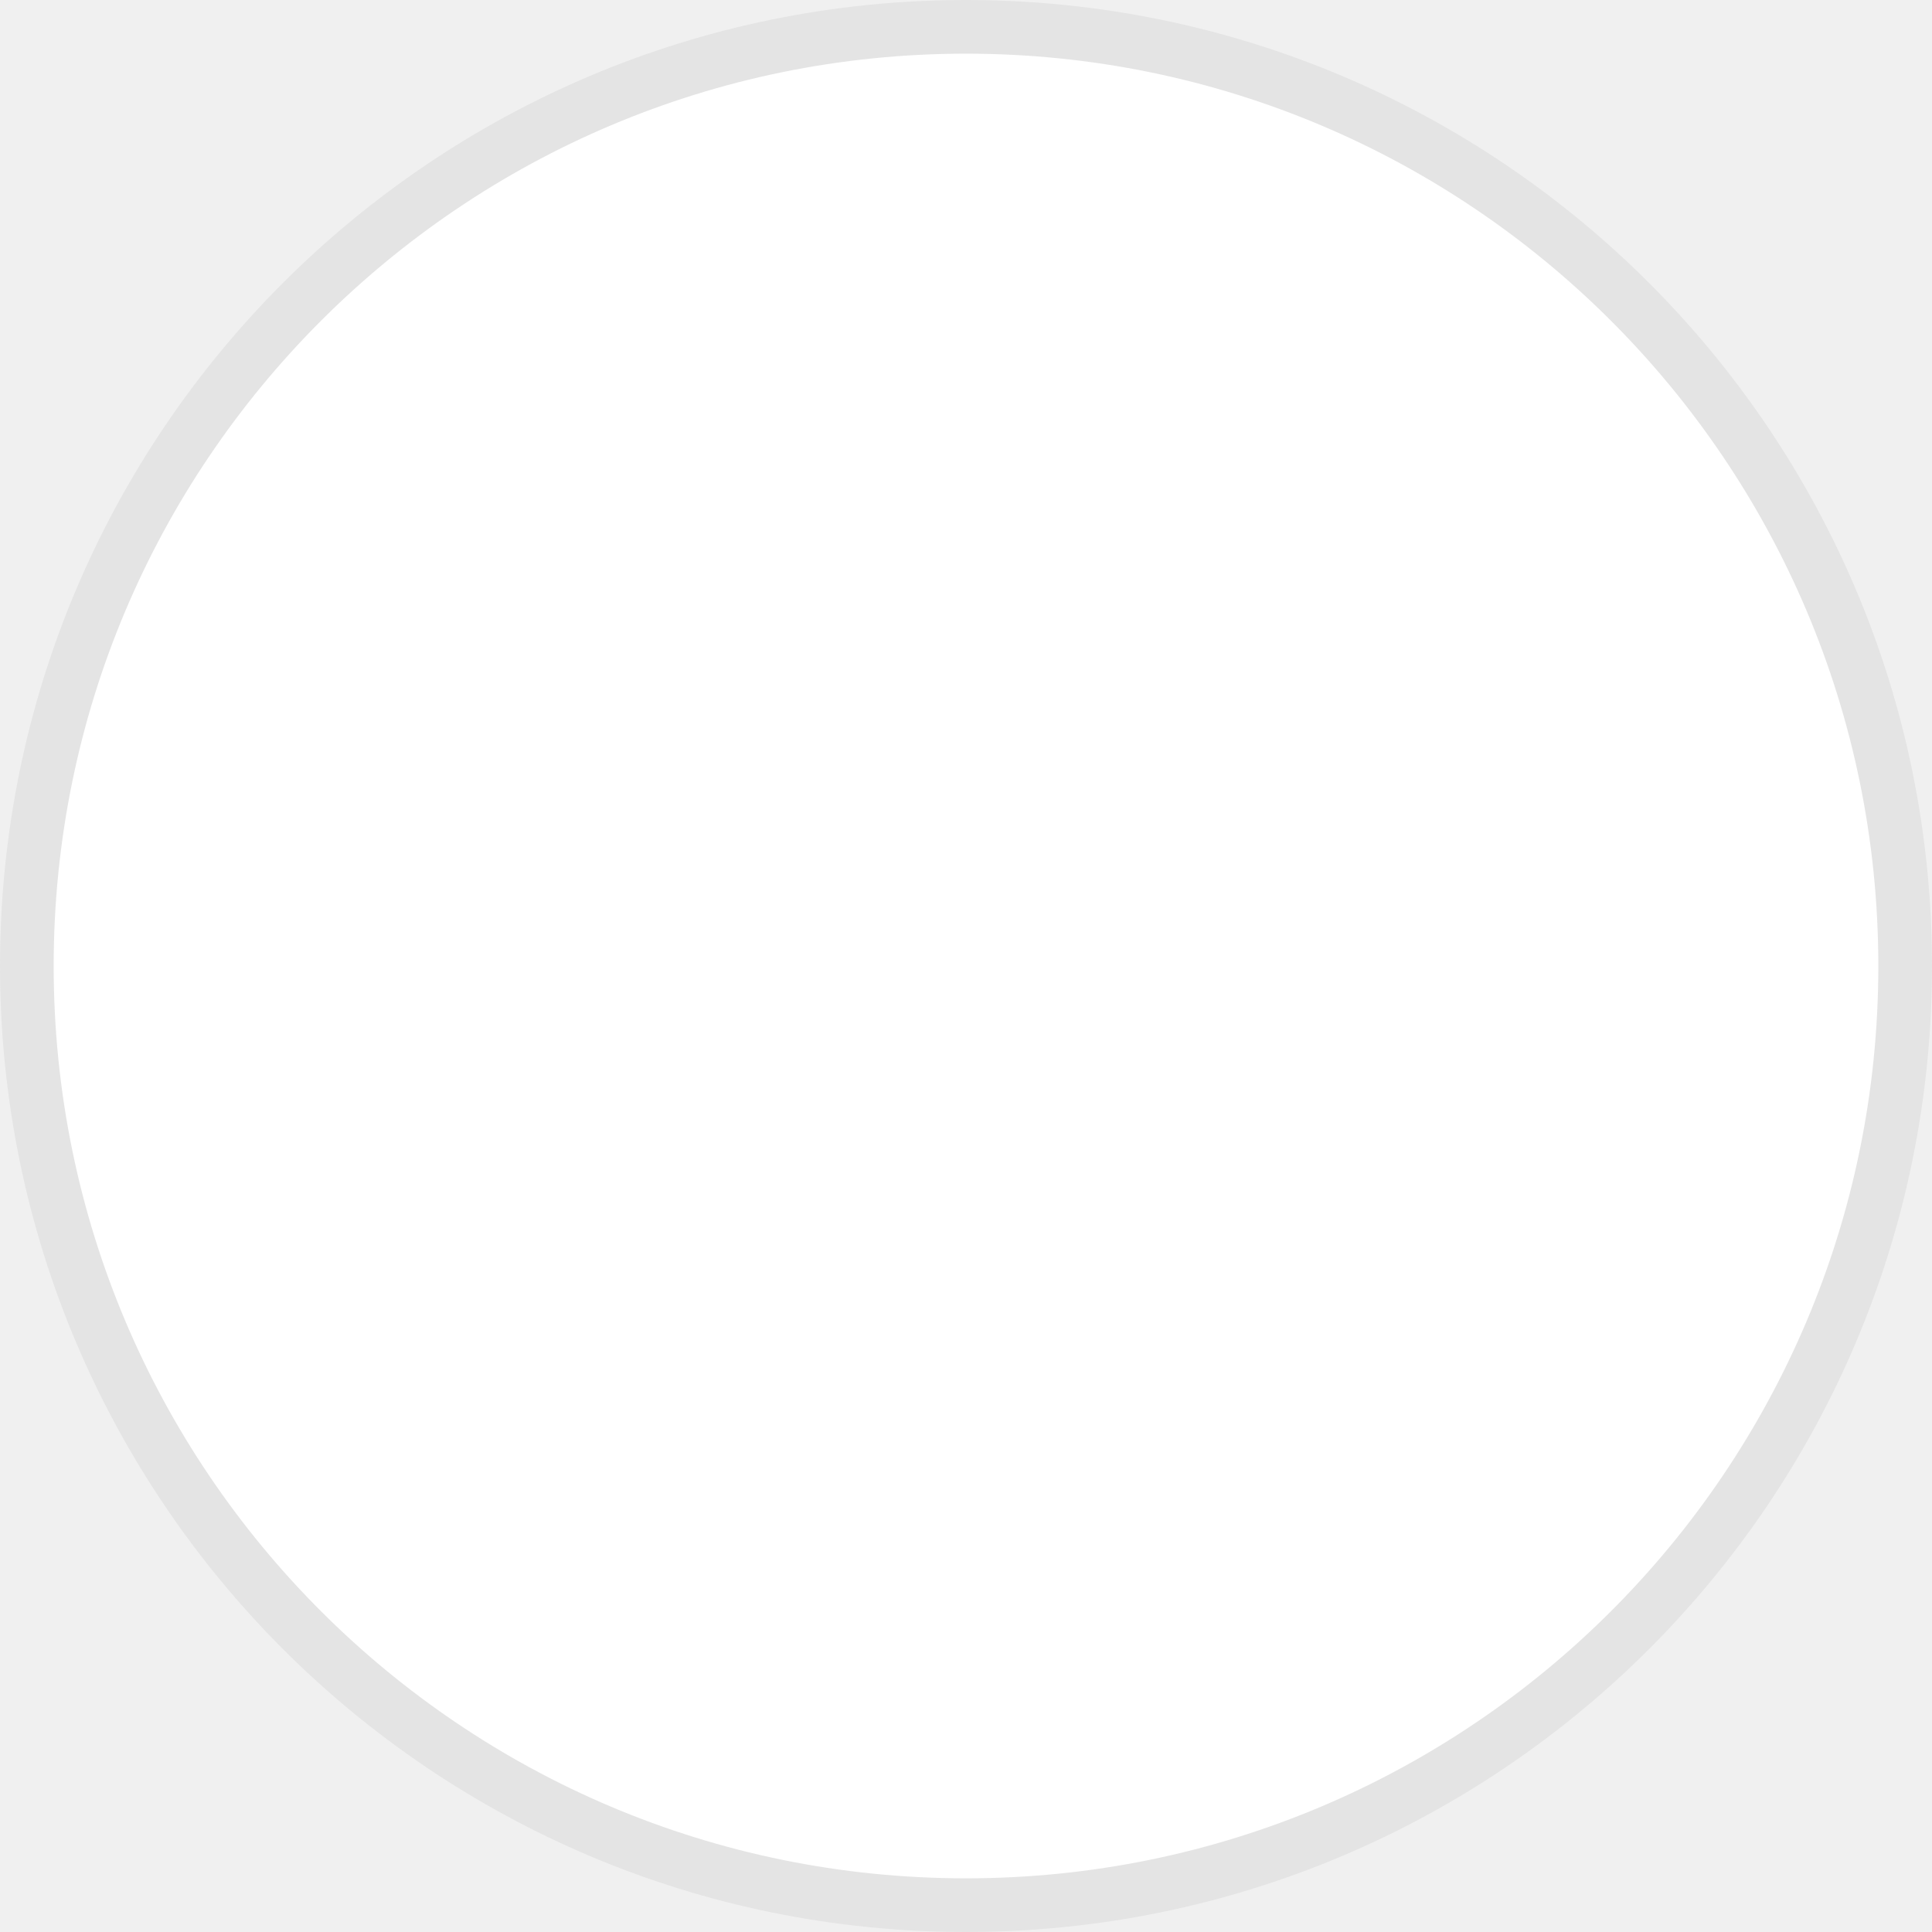
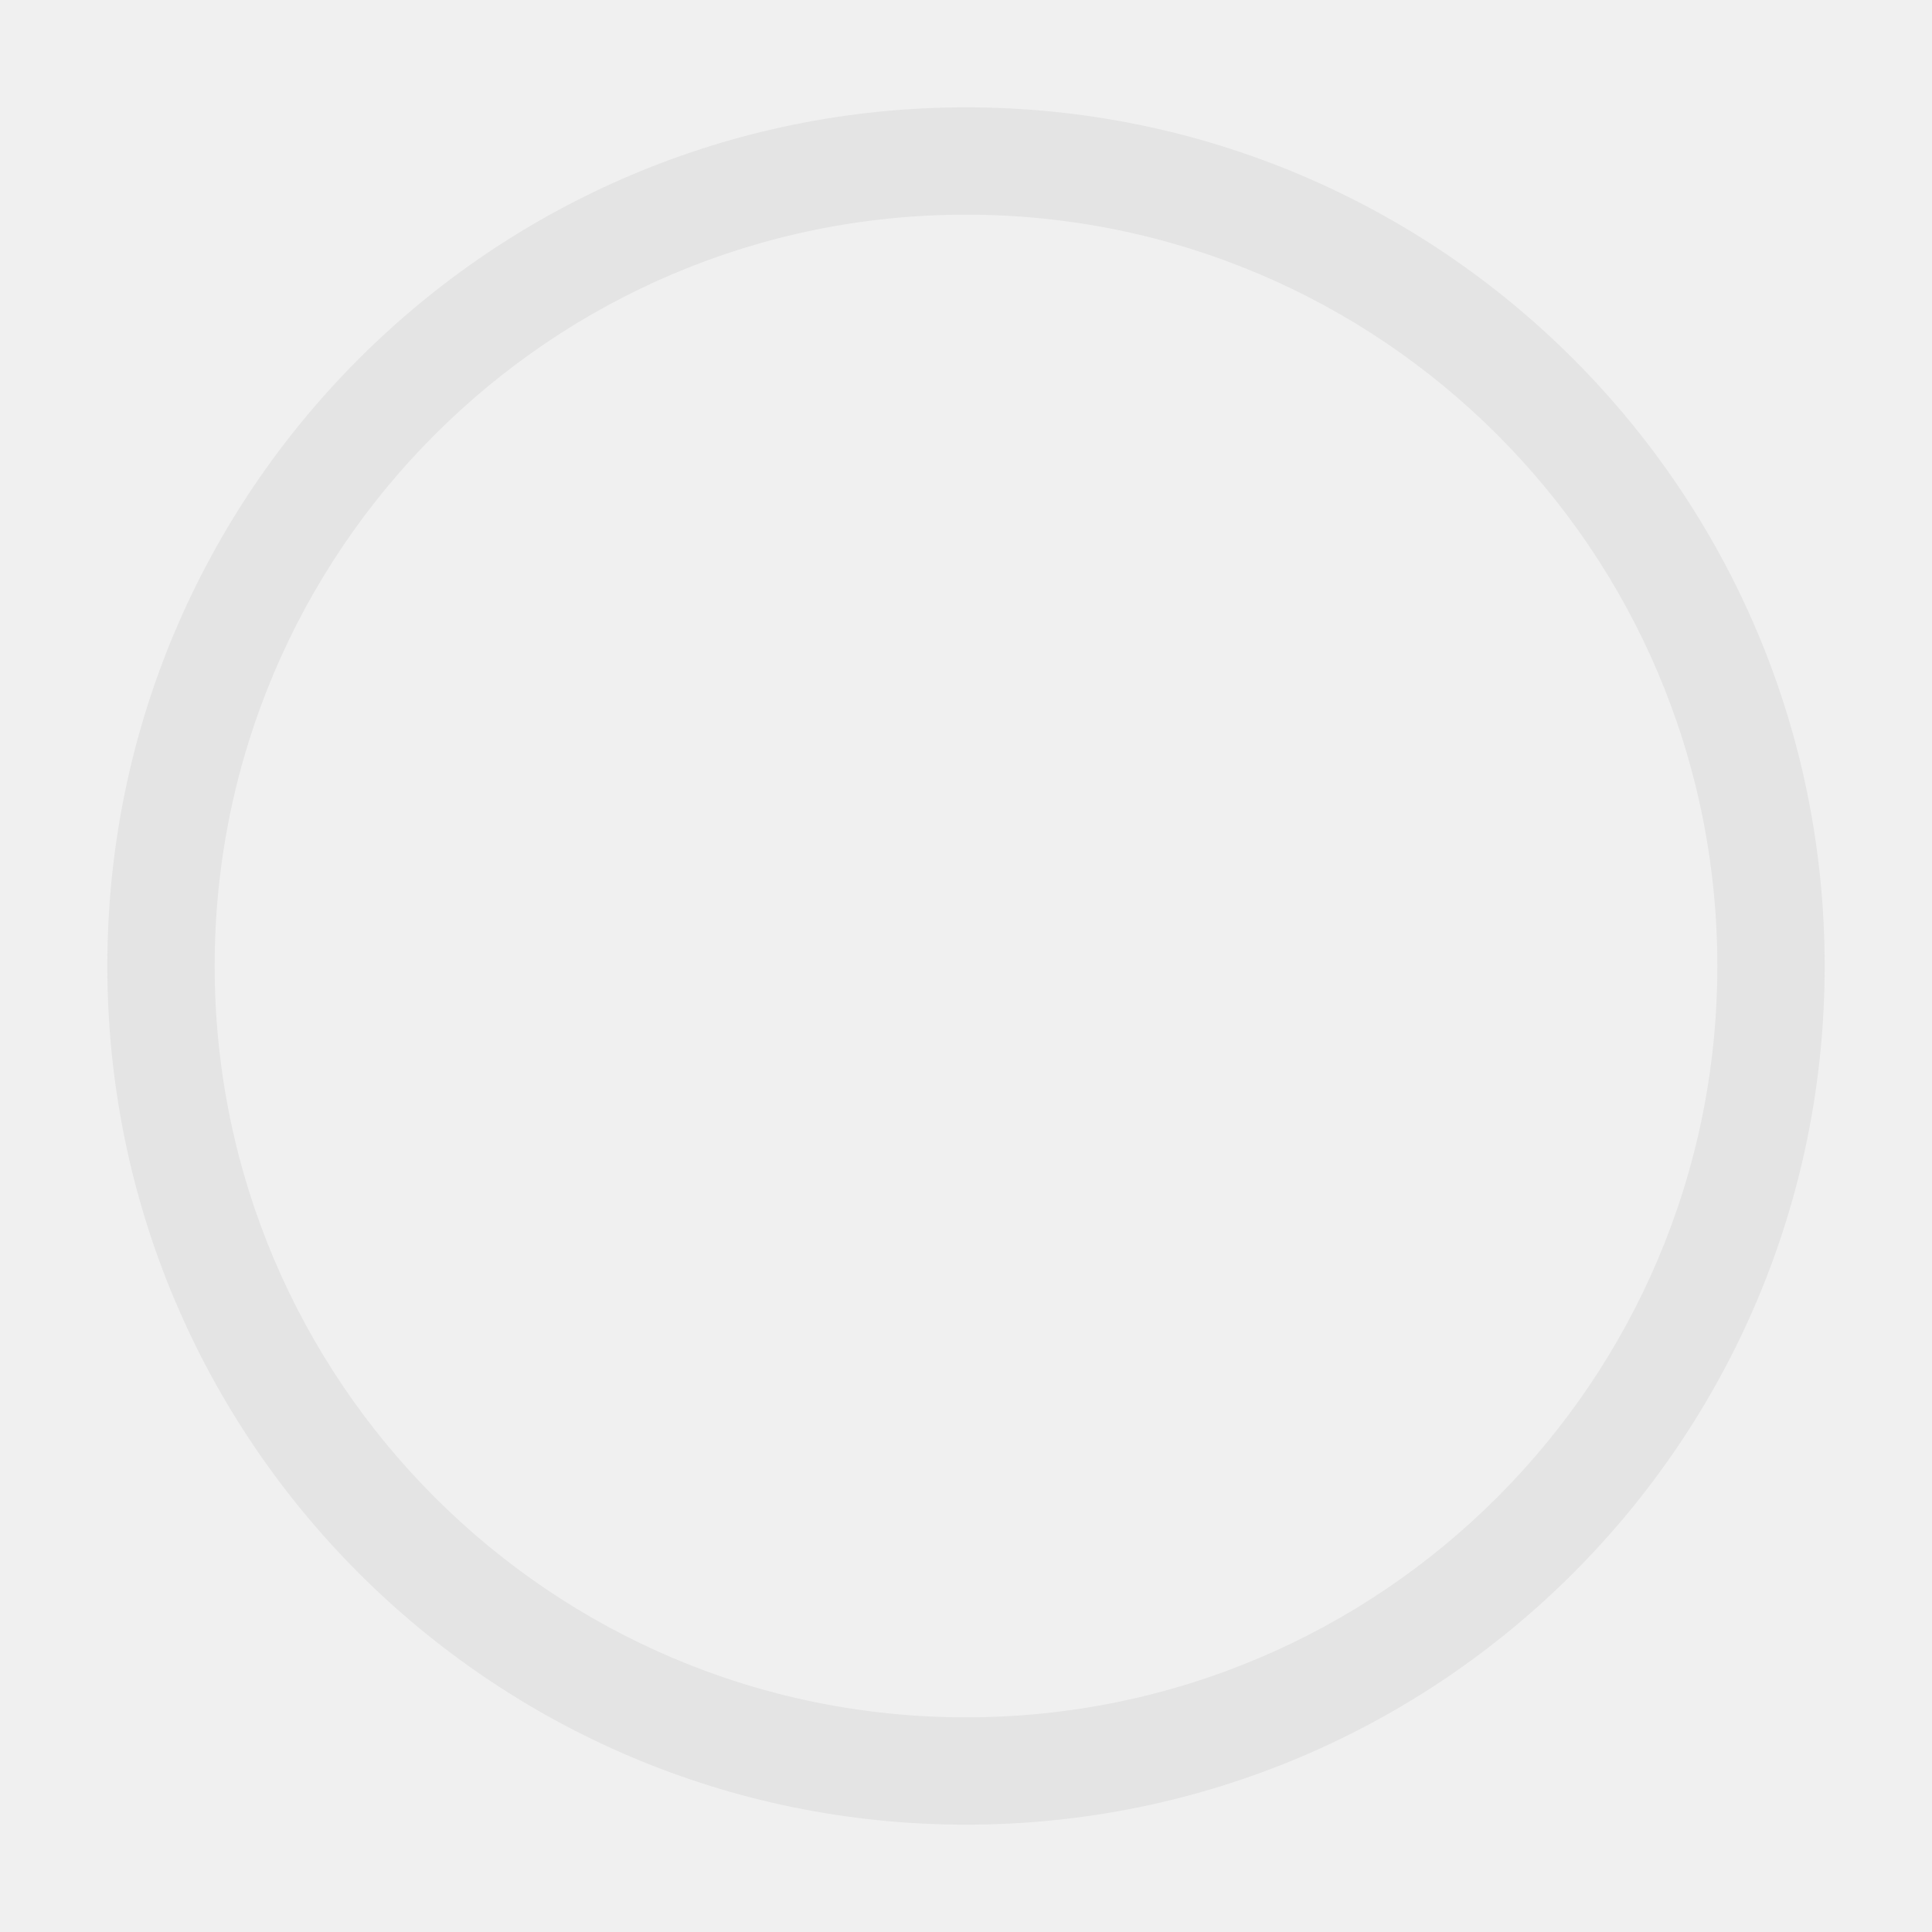
<svg xmlns="http://www.w3.org/2000/svg" width="36px" height="36px" viewBox="0 0 36 36" version="1.1">
-   <g id="Page-1" stroke="none" stroke-width="1" fill="none" fill-rule="evenodd">
-     <g id="icon-step-done" fill="#FFFFFF" stroke="#E4E4E4">
-       <circle id="Oval" cx="18" cy="18" r="17.5" />
-     </g>
+   <g id="icon-uncheck" stroke="none" stroke-width="1" fill="none" fill-rule="evenodd">
+     <path d="M18,2 C26.837,2 34,9.163 34,18 C34,26.837 26.837,34 18,34 C9.163,34 2,26.837 2,18 C2,9.163 9.163,2 18,2 Z M18,4 C10.268,4 4,10.268 4,18 C4,25.732 10.268,32 18,32 C25.732,32 32,25.732 32,18 C32,10.268 25.732,4 18,4 Z" id="Oval" fill="#E4E4E4" fill-rule="nonzero" />
  </g>
</svg>
